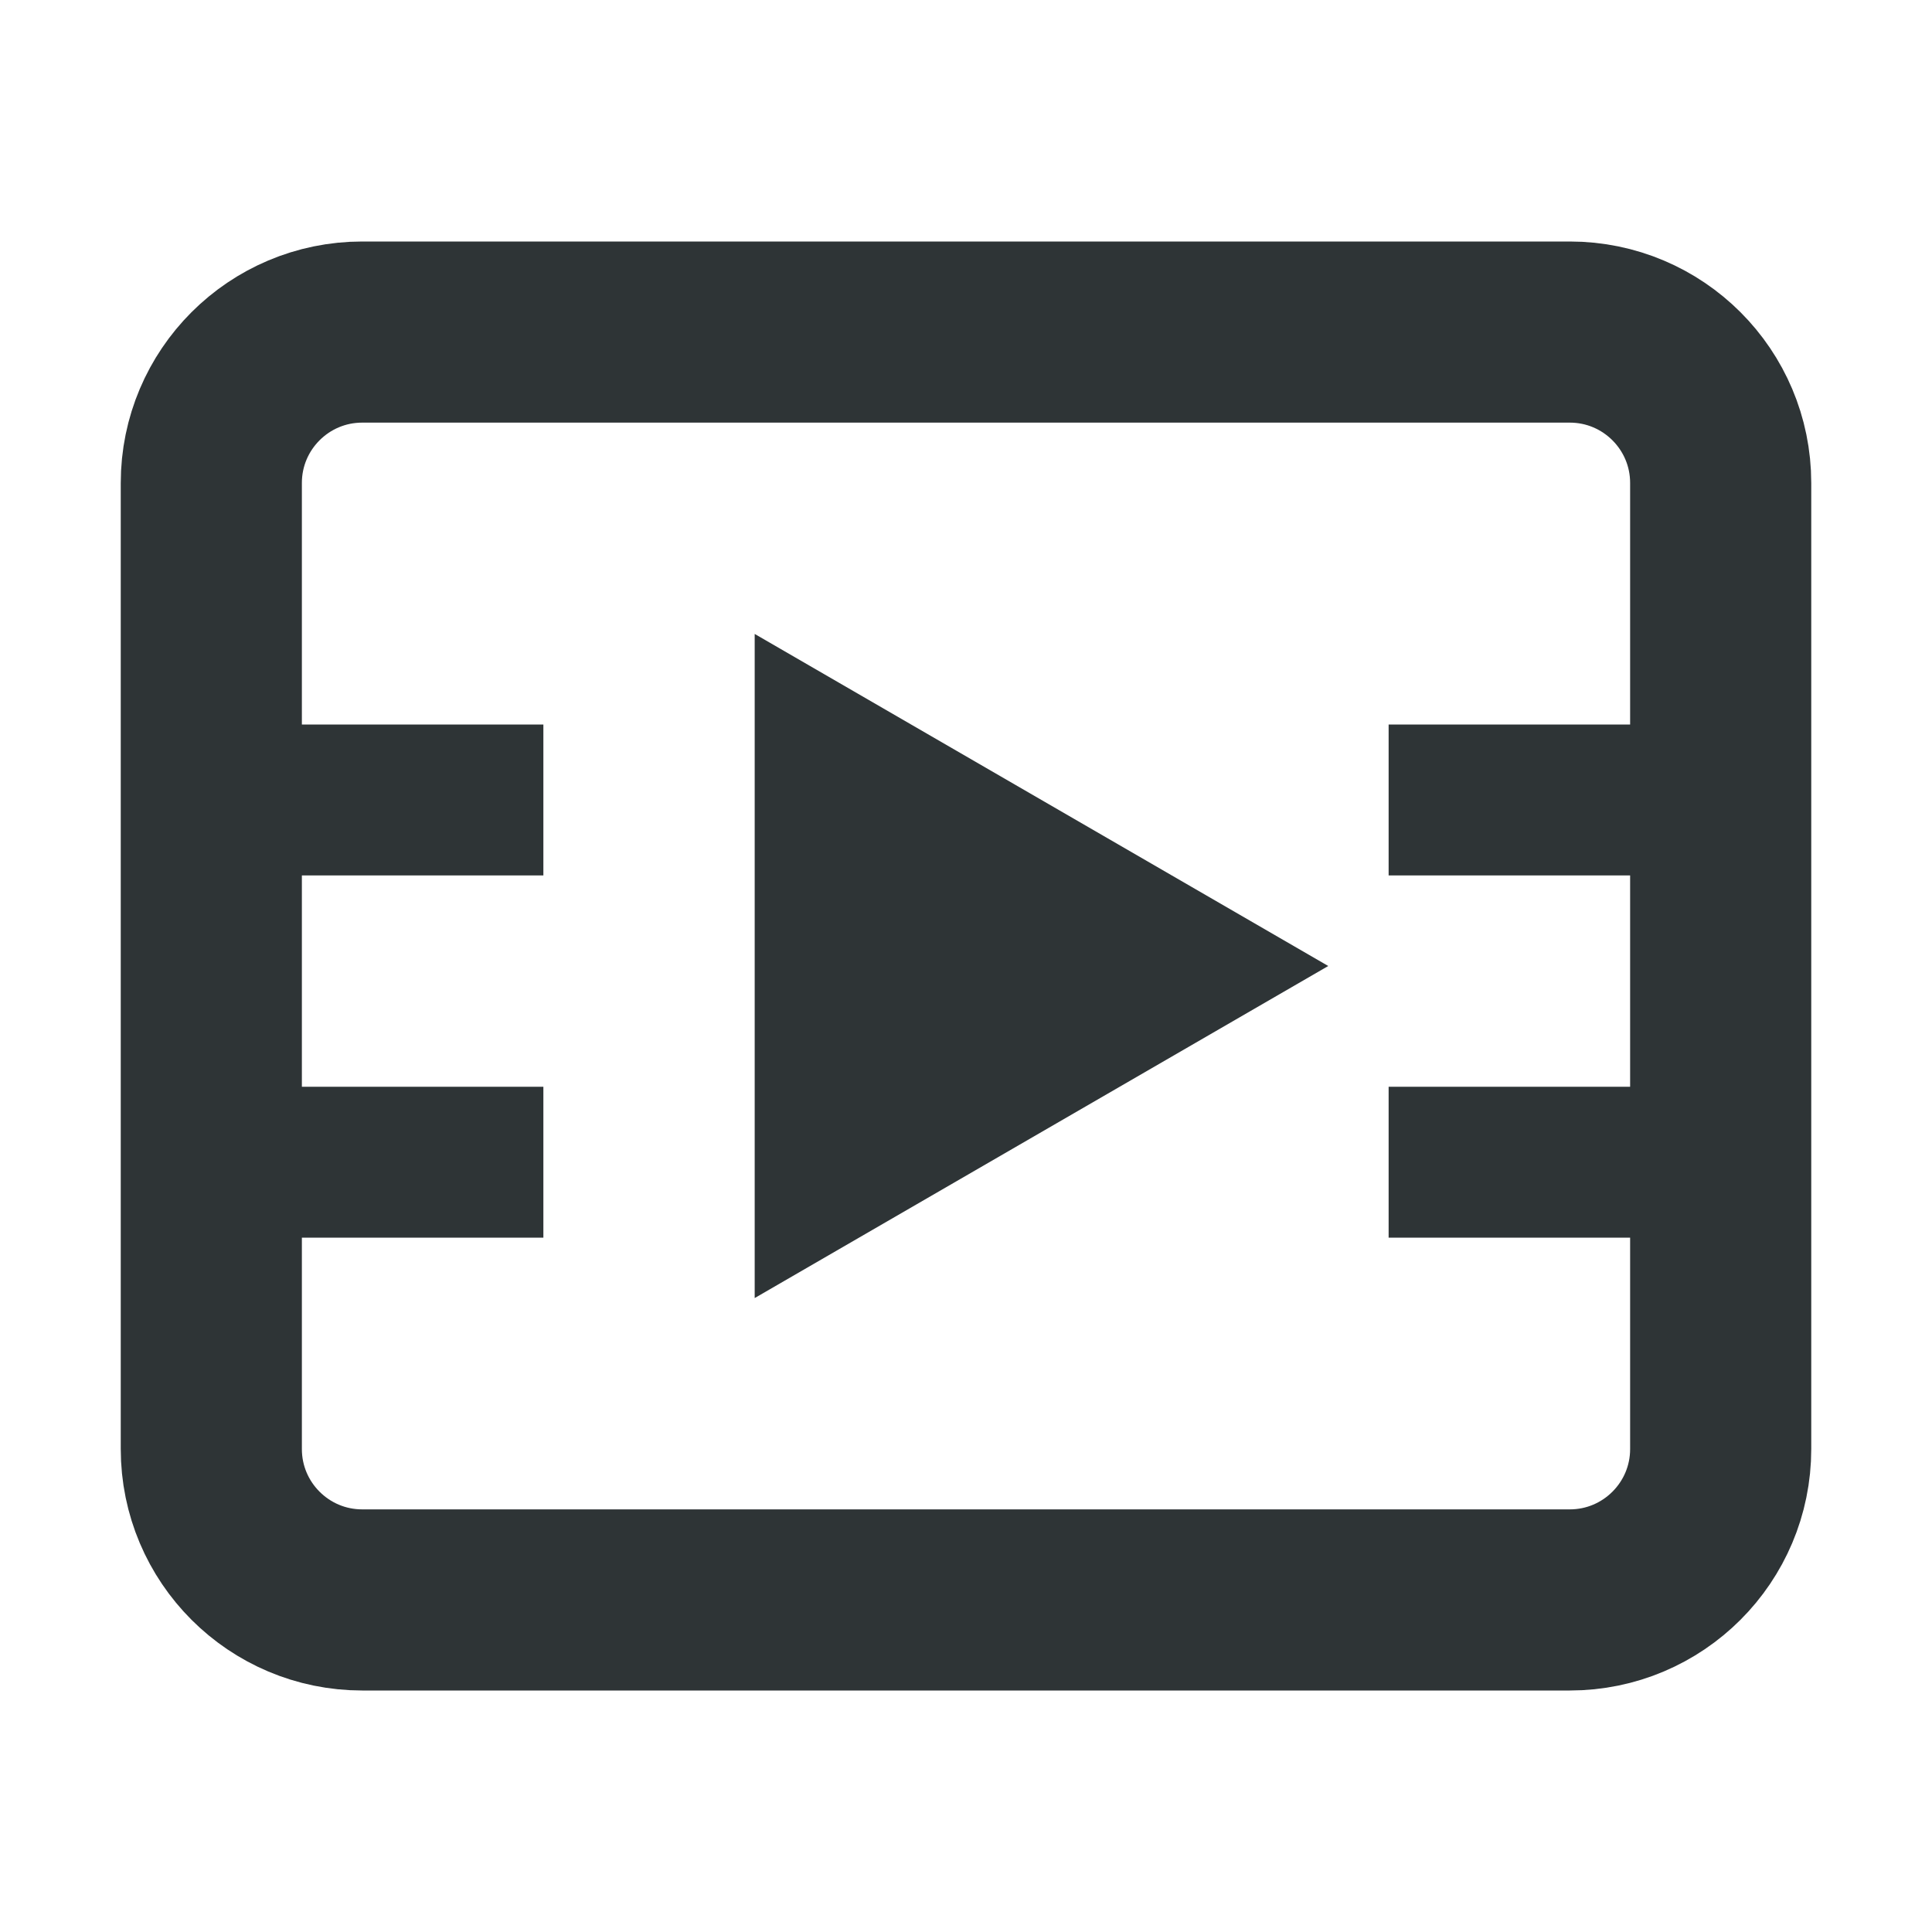
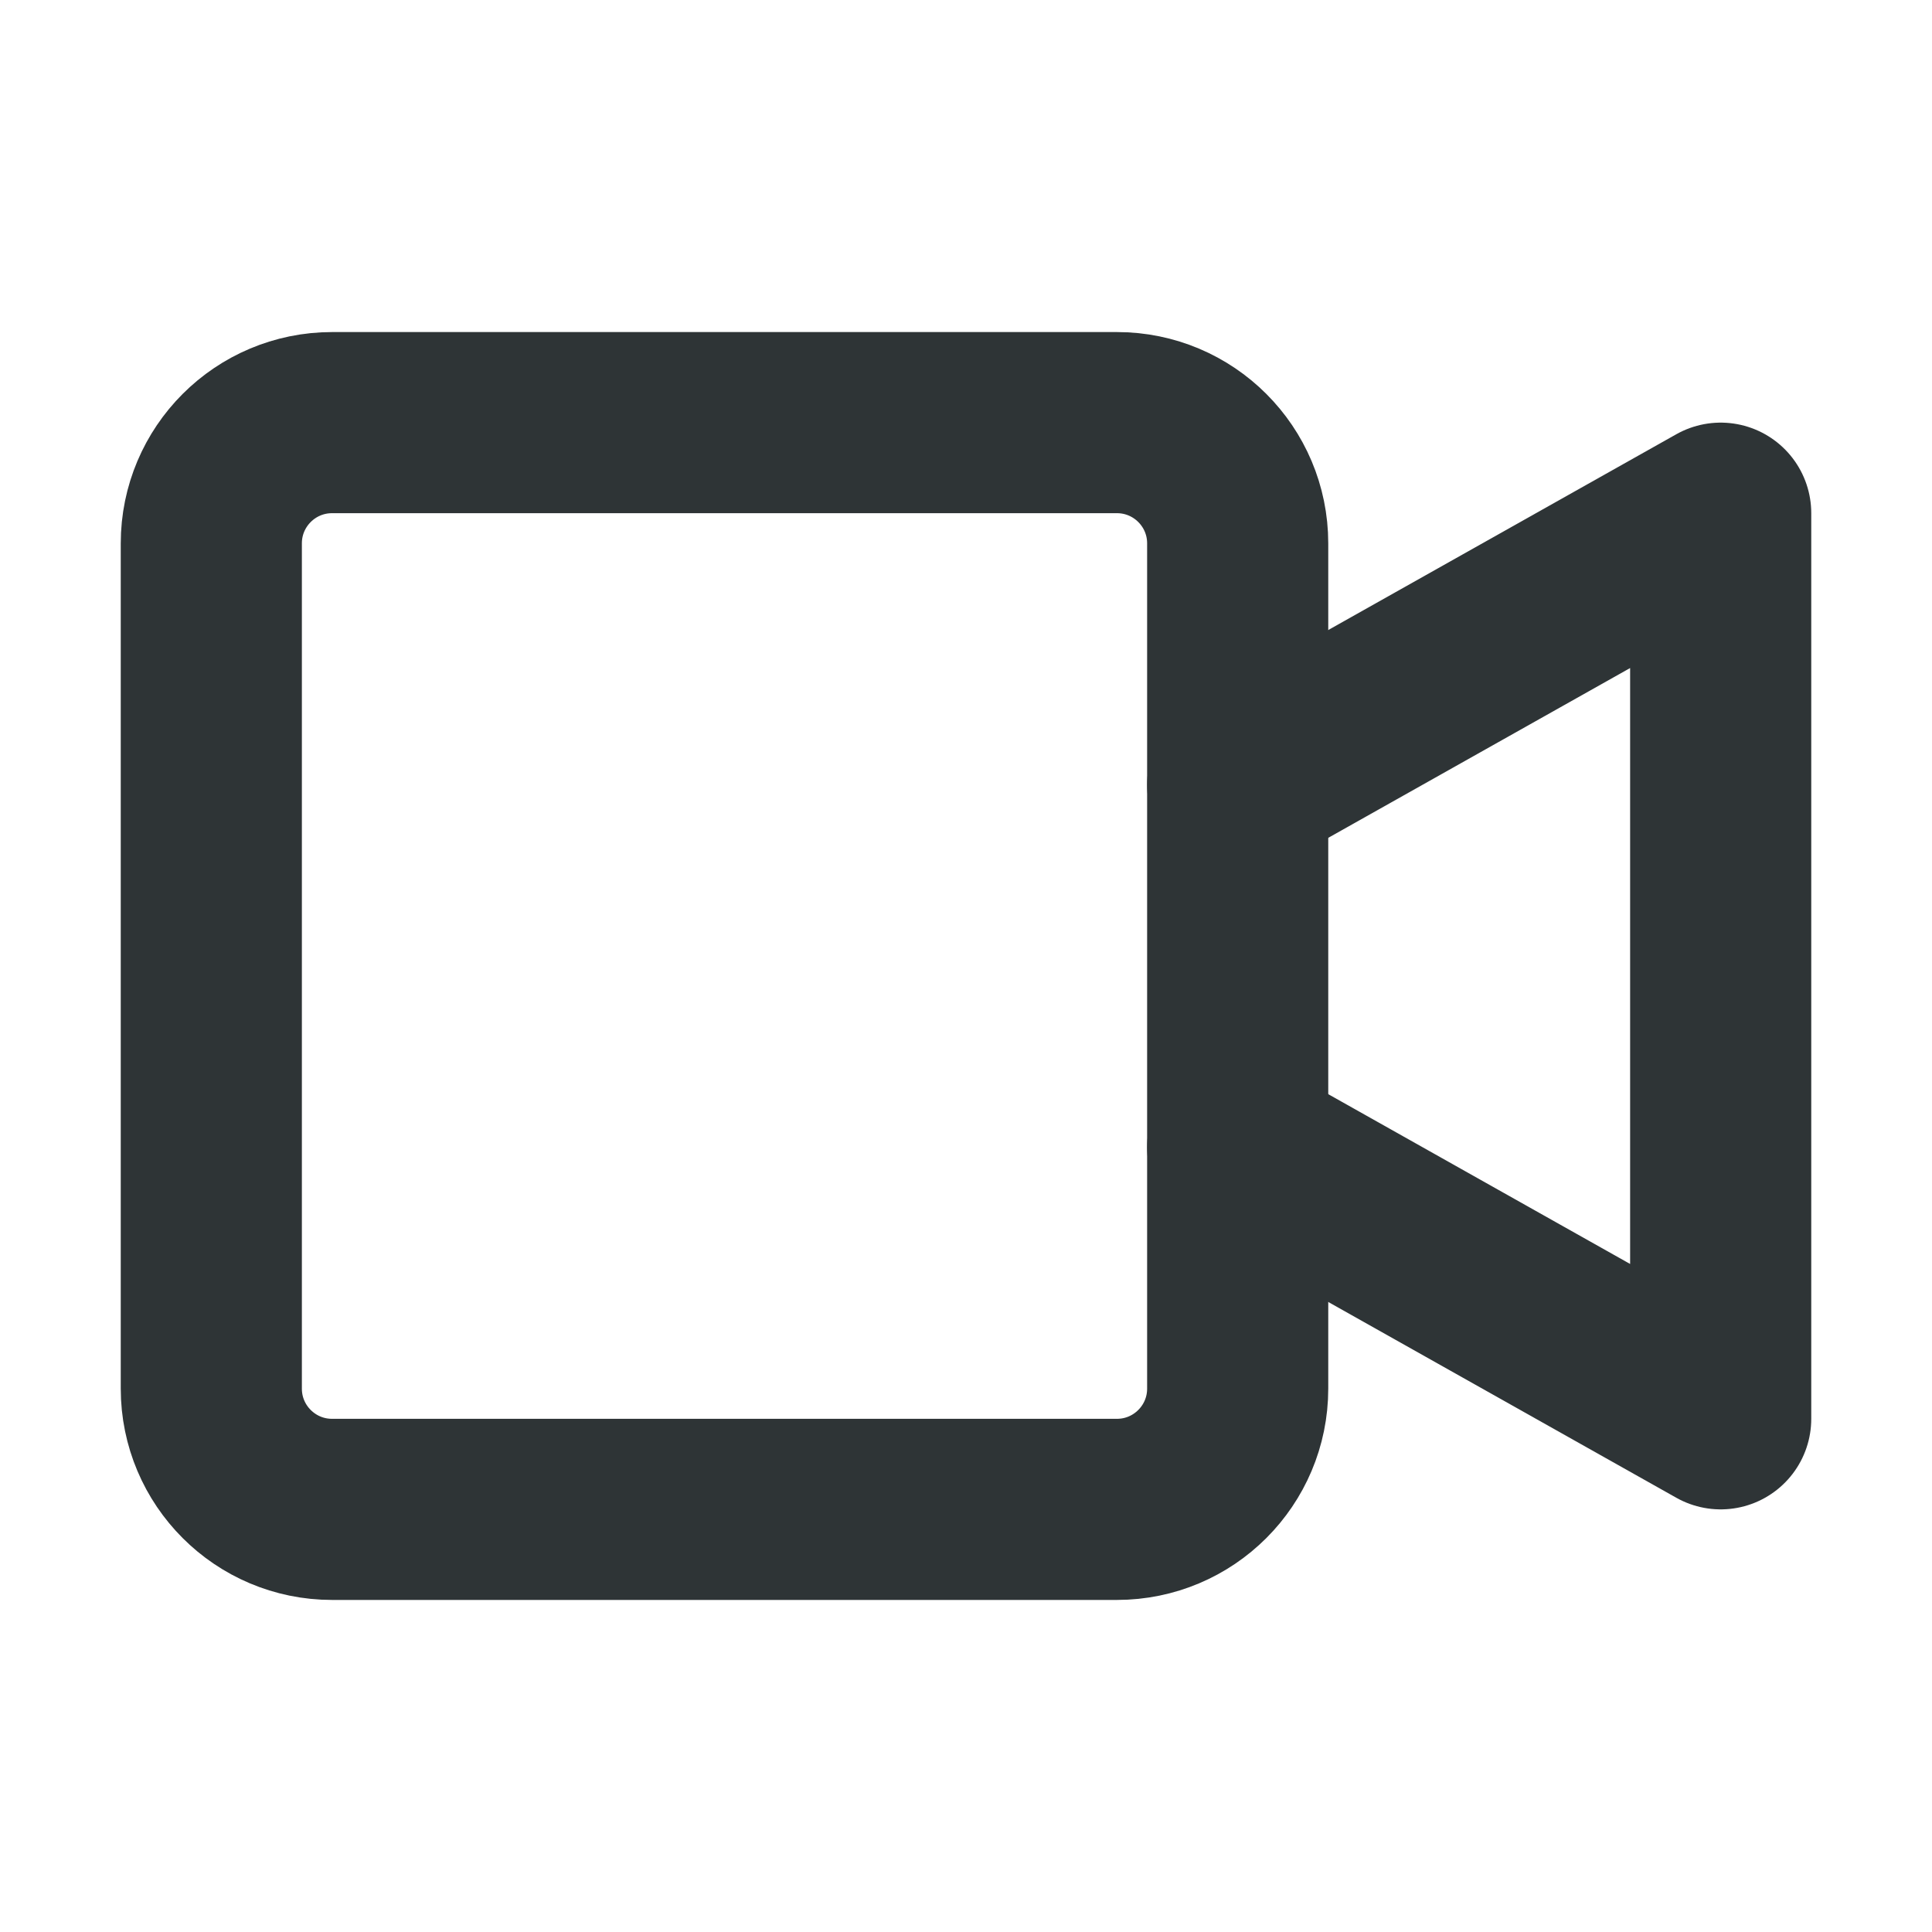
<svg xmlns="http://www.w3.org/2000/svg" width="16" height="16" viewBox="0 0 16 16">
-   <rect x="1.75" y="2.75" width="12.5" height="10.5" rx="1.25" fill="none" stroke="#2e3436" stroke-width="1.5" />
-   <path fill="#2e3436" d="M6.25 5.25v5.5L11 8zM1.5 6h3v1.25h-3zM1.5 9h3v1.25h-3zM11.5 6h3v1.25h-3zM11.5 9h3v1.25h-3z" />
+   <rect x="1.75" y="3.5" width="8.5" height="9" rx="1" fill="none" stroke="#2e3436" stroke-width="1.5" />
+   <path d="m10.25 6.5 4-2.25v7.5l-4-2.25" fill="none" stroke="#2e3436" stroke-width="1.5" stroke-linecap="round" stroke-linejoin="round" />
</svg>
